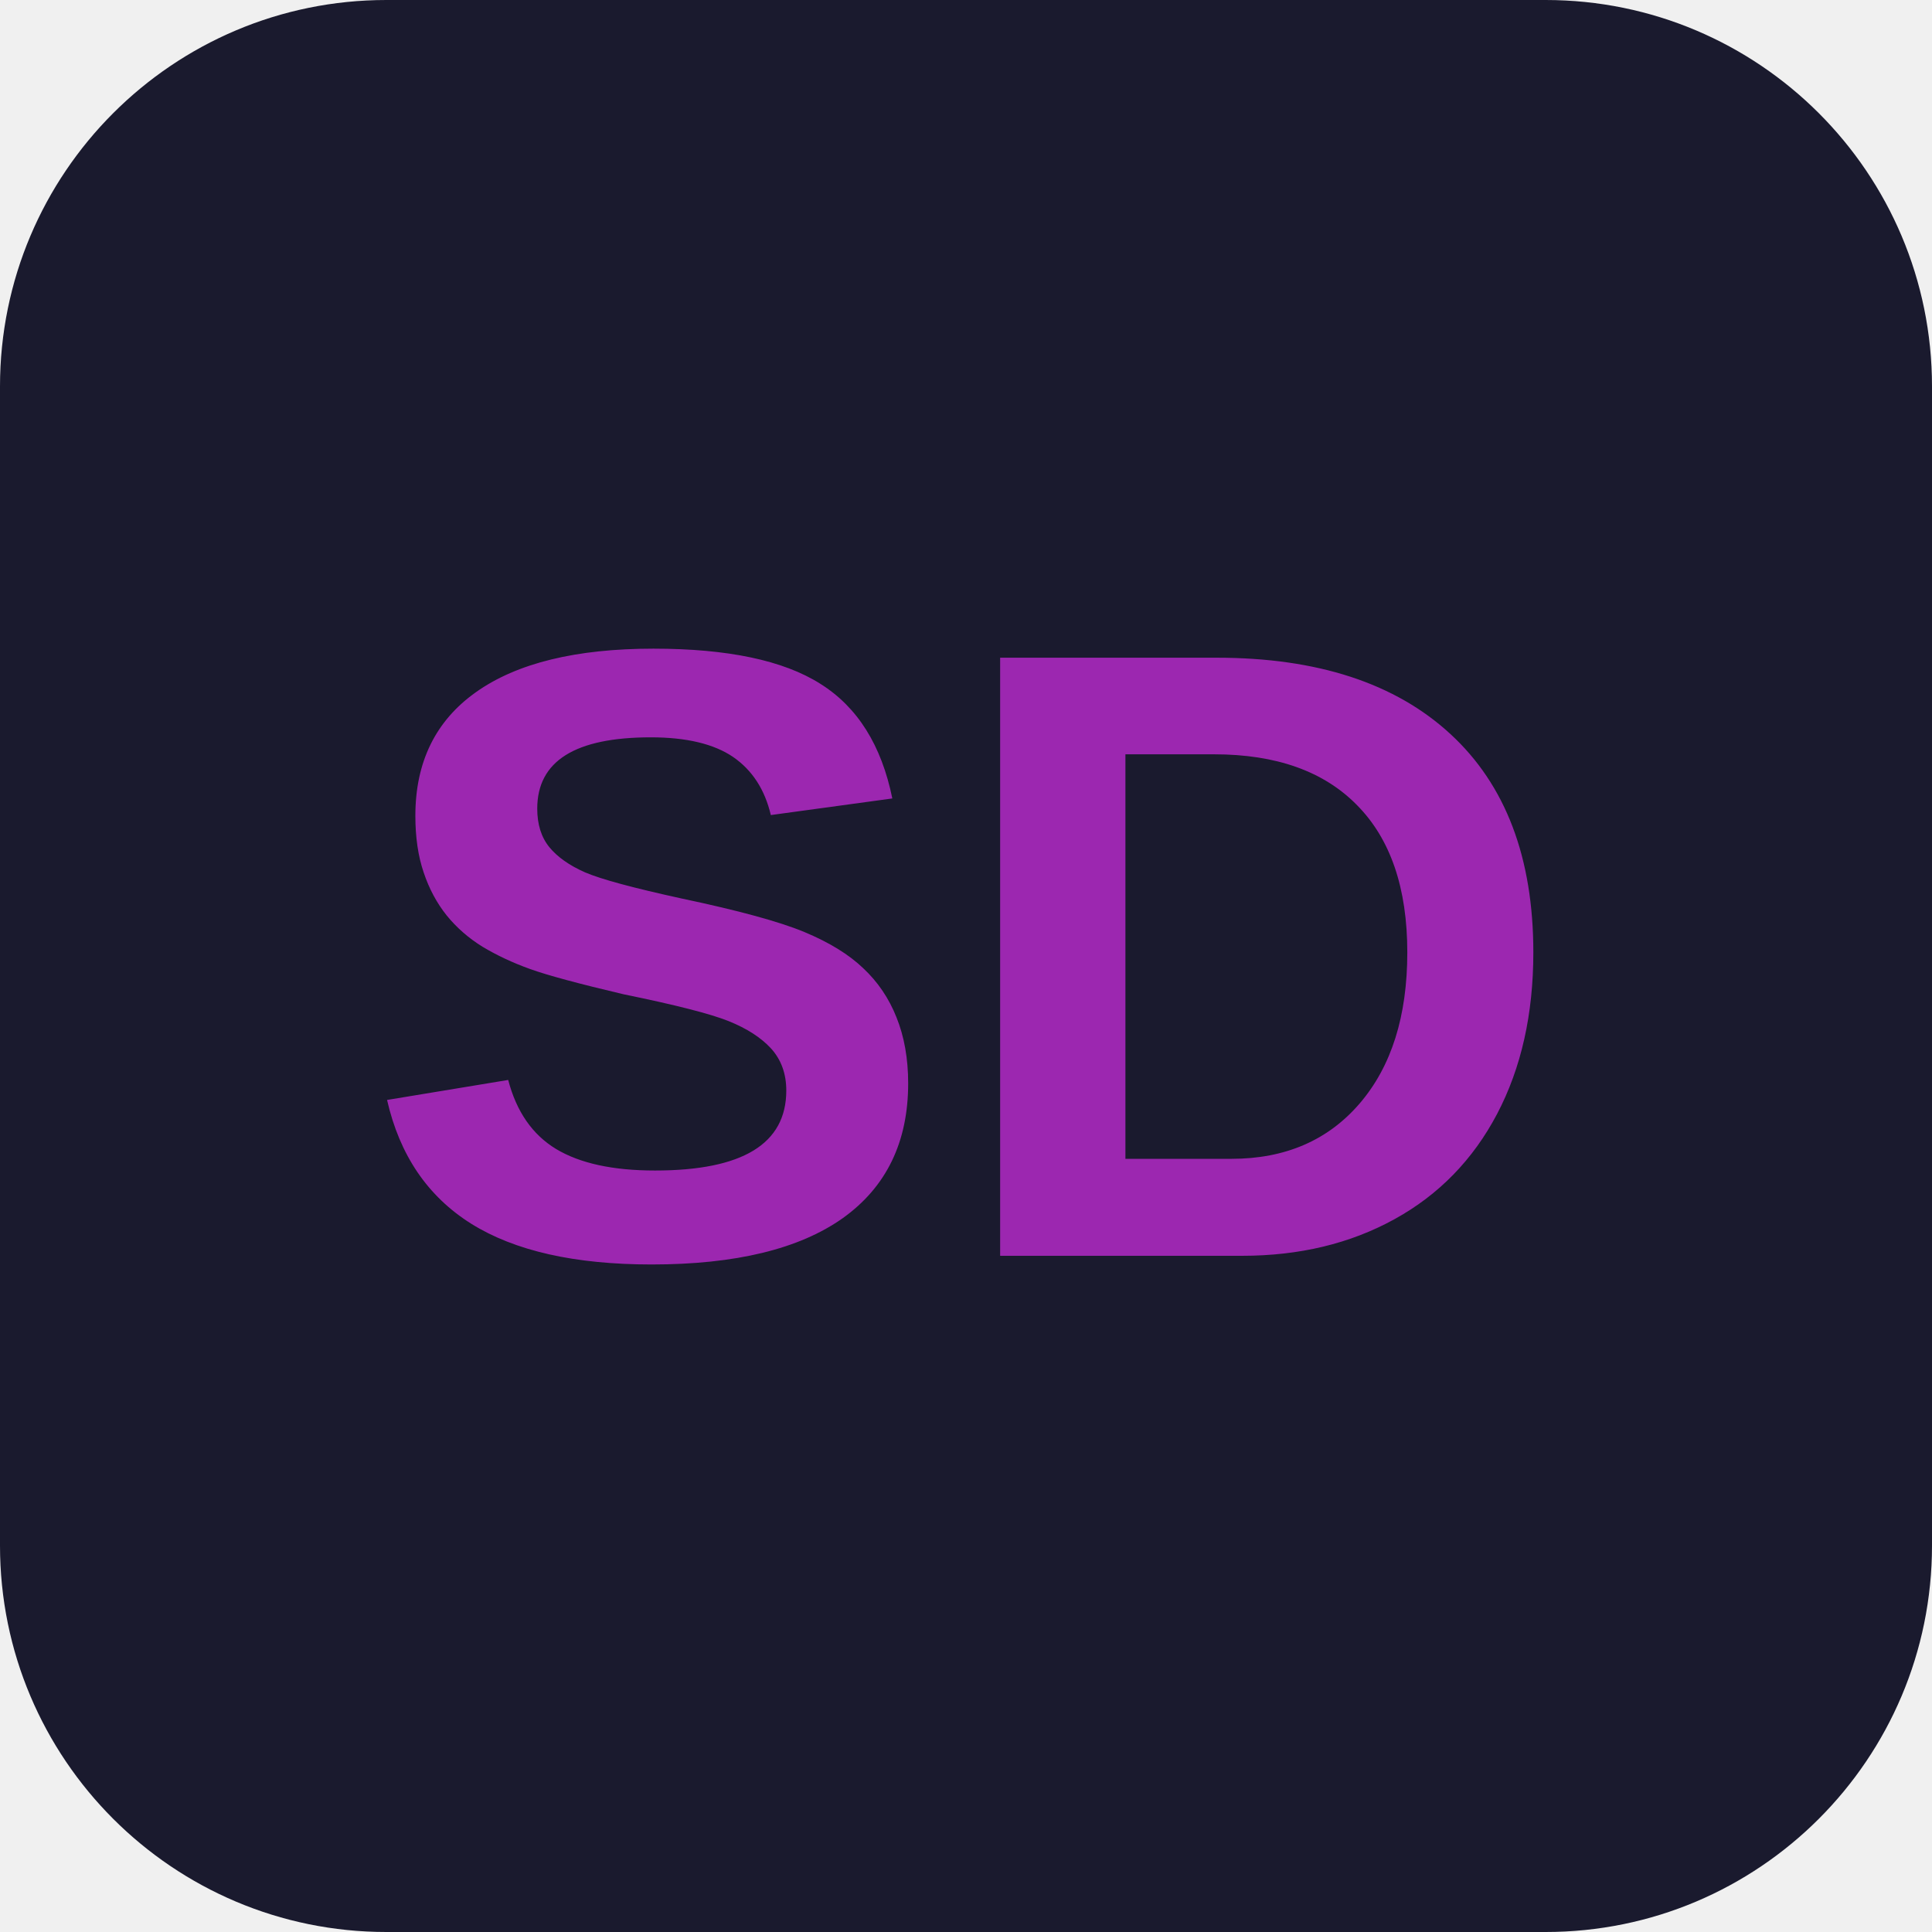
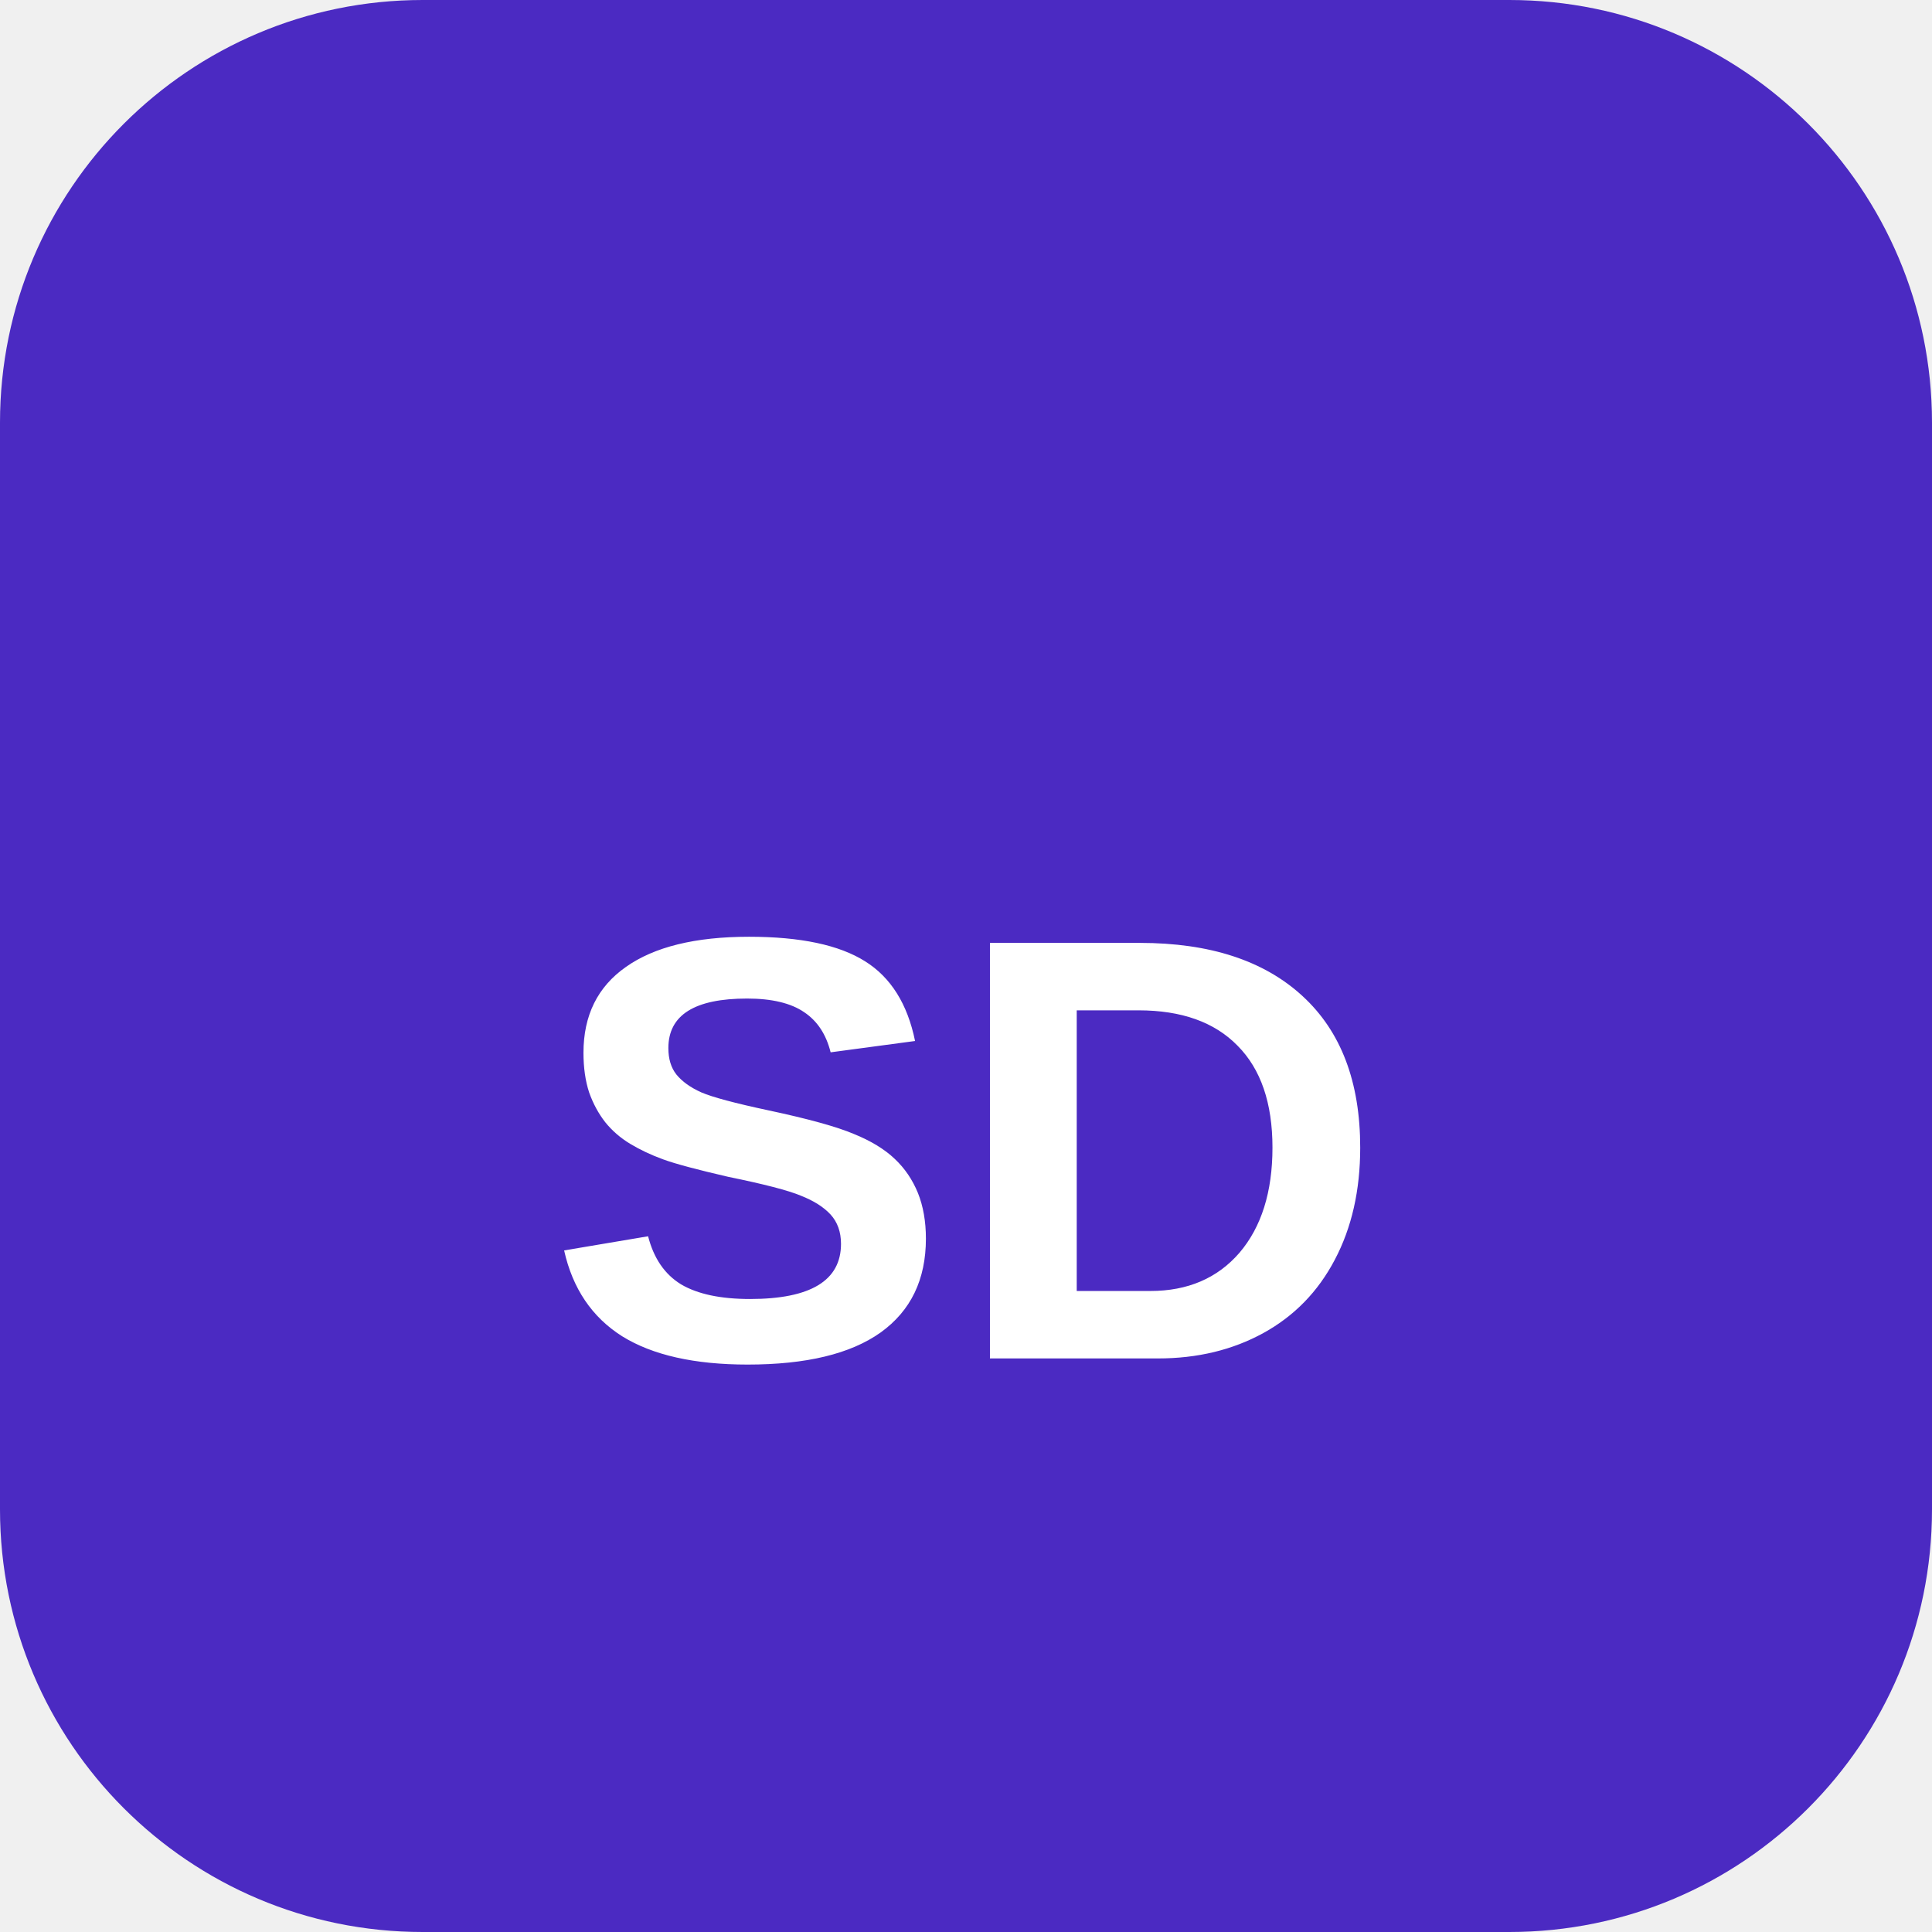
- <svg xmlns="http://www.w3.org/2000/svg" viewBox="0 0 80 80">
-   <rect width="80" height="80" rx="16" fill="#1a1a2e" />
-   <text x="40" y="52" font-family="Arial, sans-serif" font-size="36" font-weight="bold" fill="#9C27B0" text-anchor="middle">SD</text>
+ <svg xmlns="http://www.w3.org/2000/svg" viewBox="0 0 64 64" width="64" height="64">
+   <rect width="64" height="64" rx="14" fill="#4b2ac2" />
+   <text x="32" y="45" text-anchor="middle" font-family="Arial,sans-serif" font-weight="900" font-size="20" fill="#fff">SD</text>
</svg>
